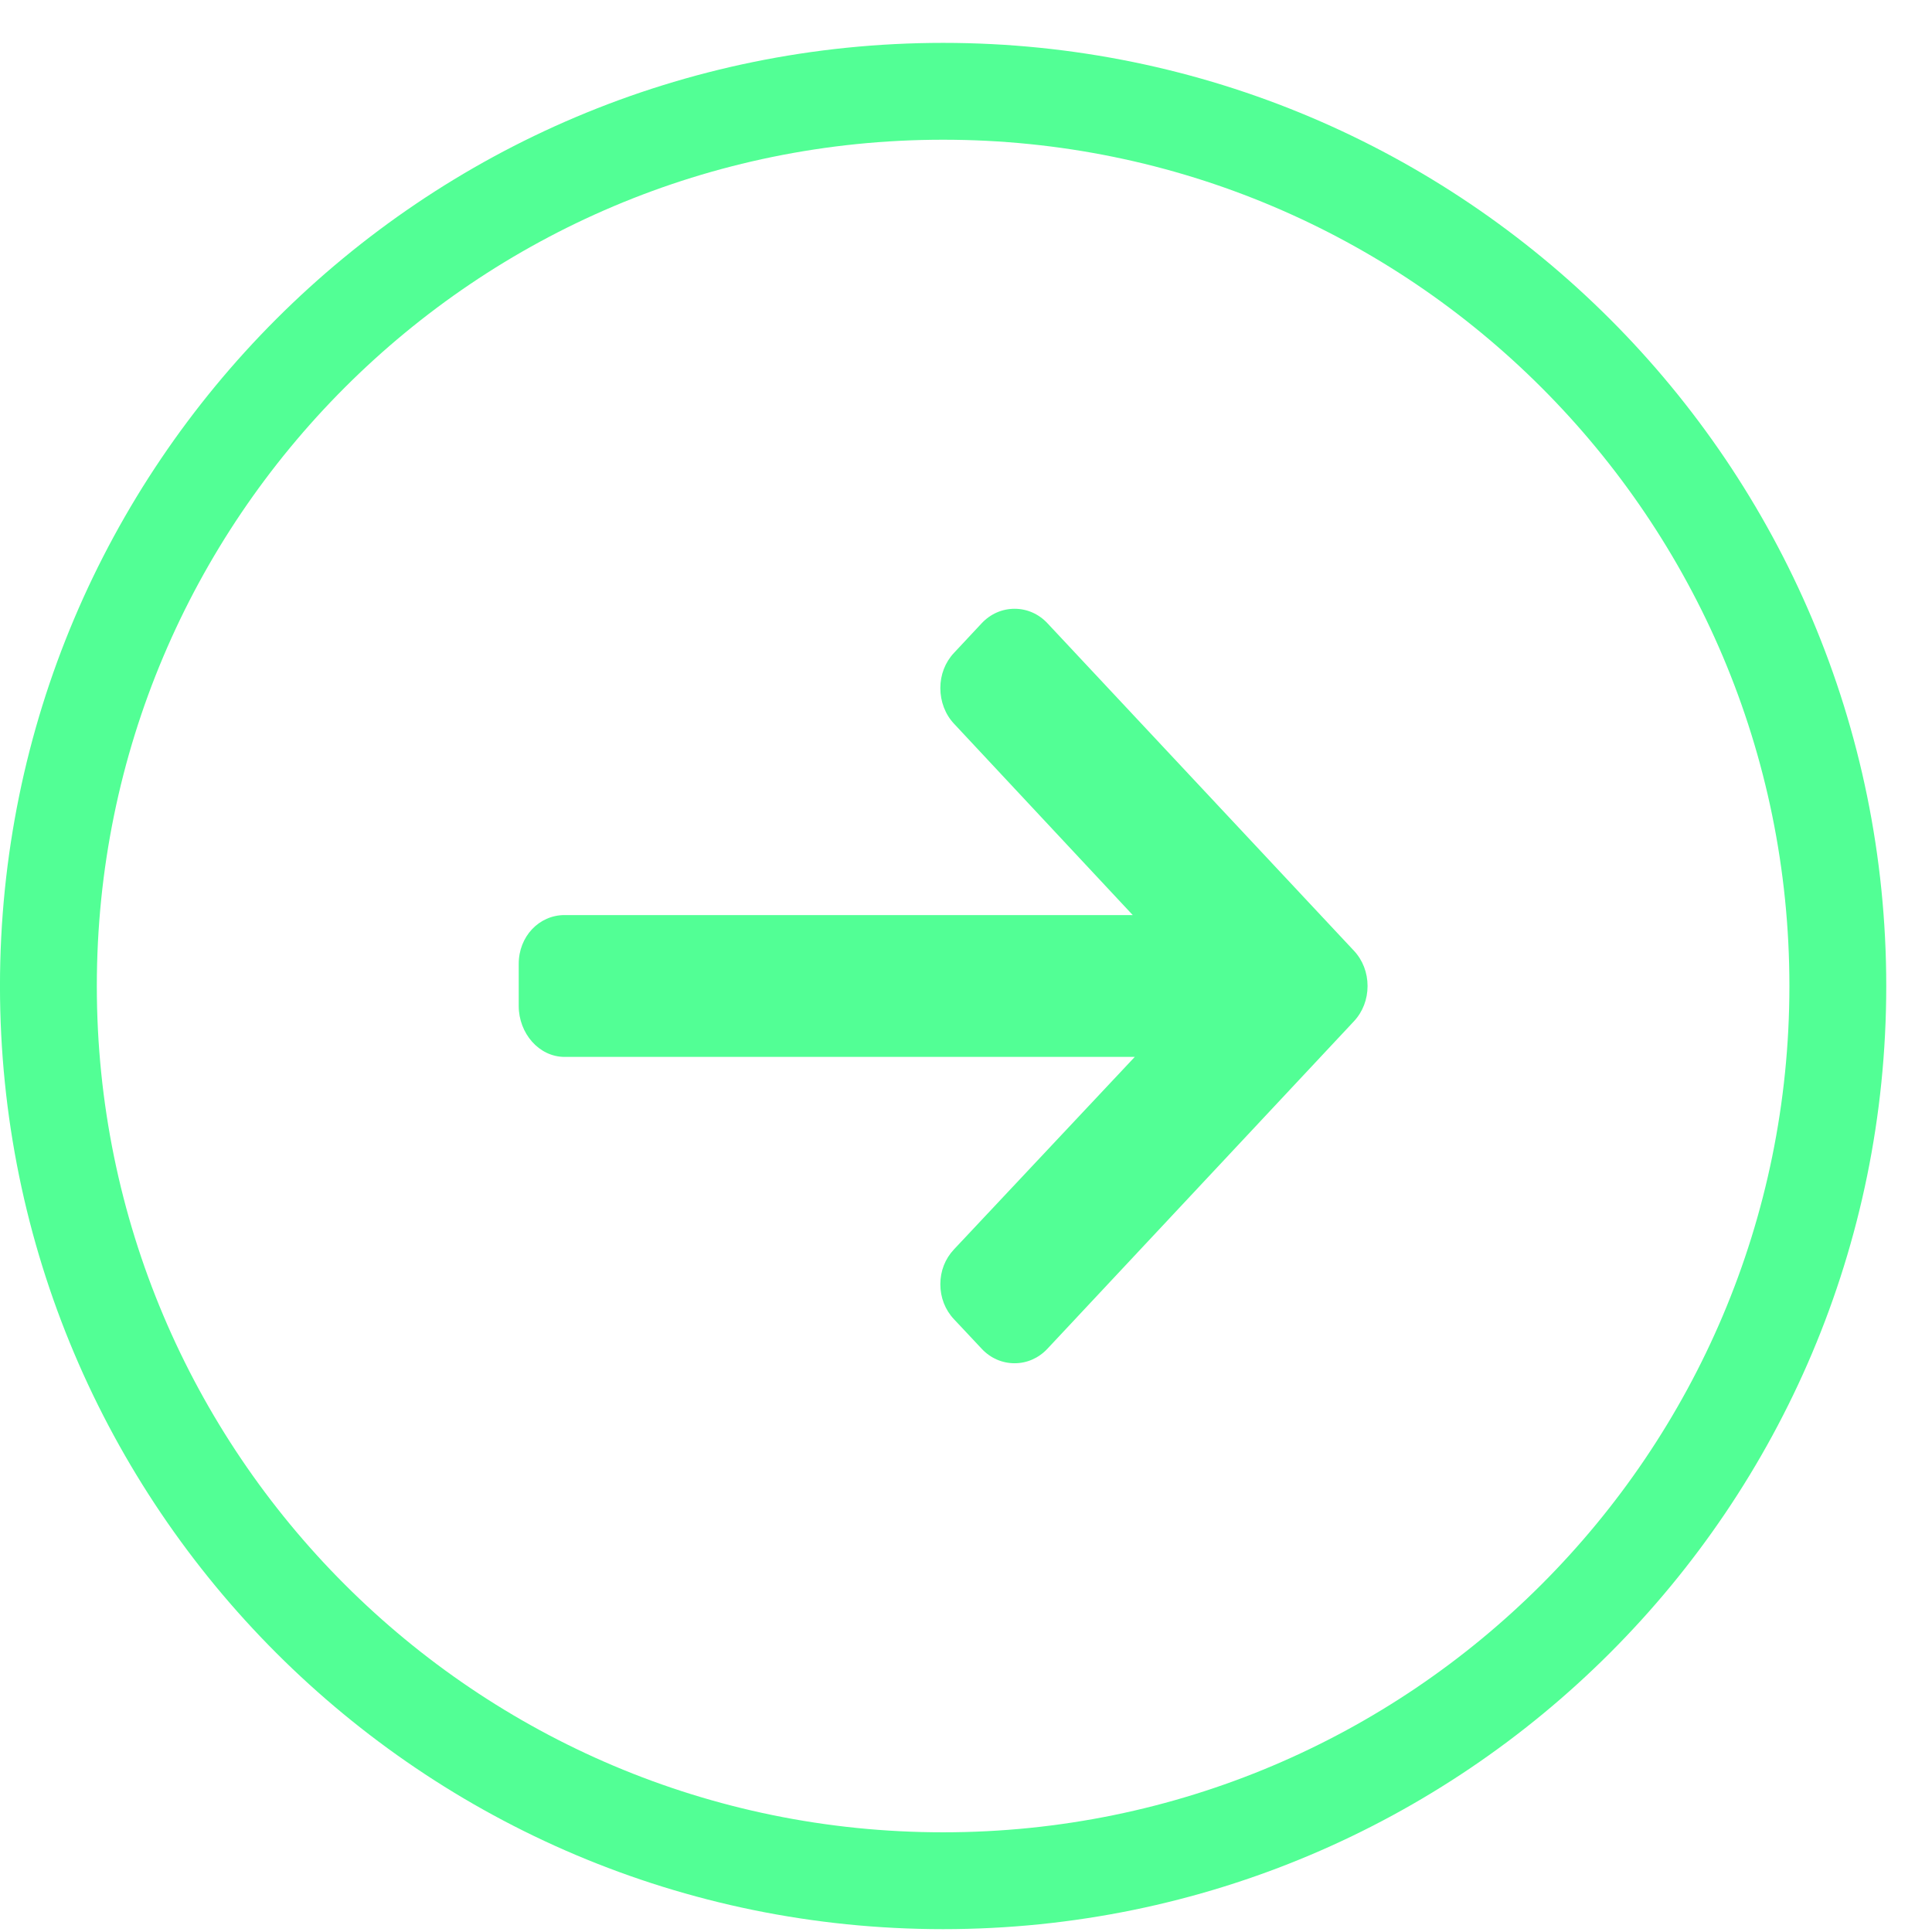
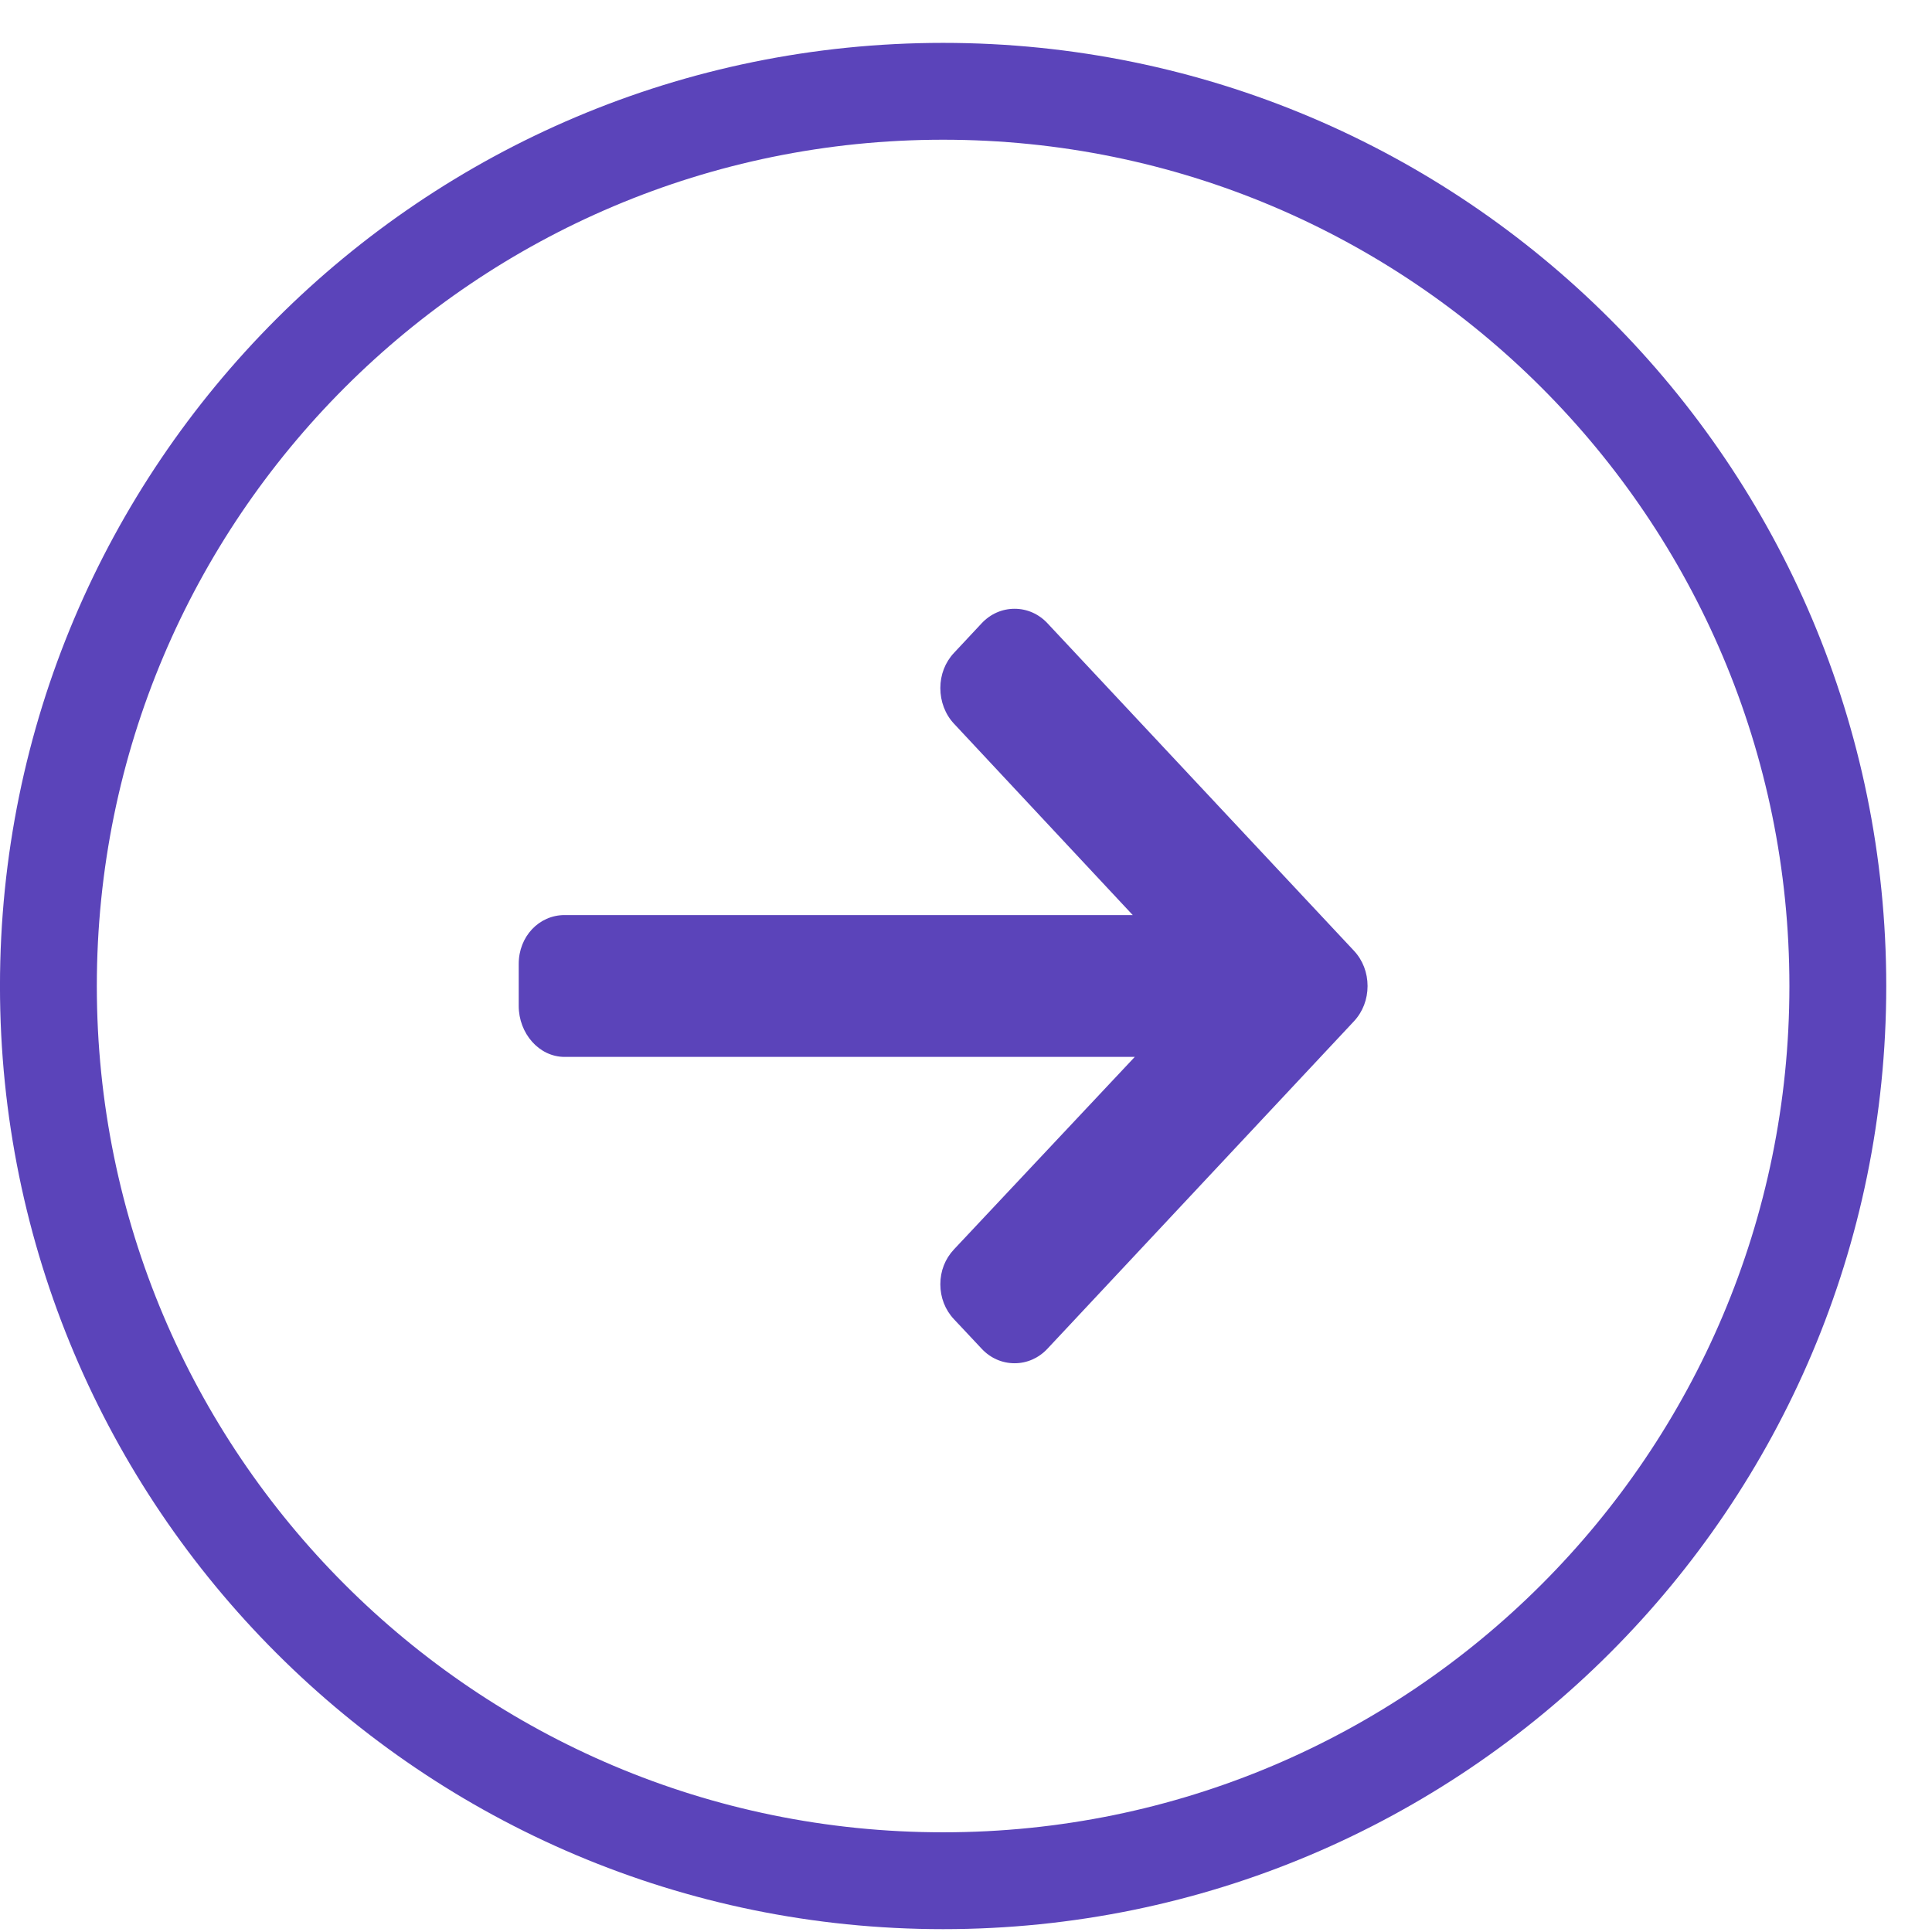
<svg xmlns="http://www.w3.org/2000/svg" width="39" height="39" viewBox="0 0 39 39" fill="none">
-   <circle cx="19.038" cy="19.904" r="18.061" stroke="#52FF95" stroke-width="1.955" />
-   <path d="M27.332 19.193L21.144 12.581C20.967 12.392 20.732 12.289 20.481 12.289C20.23 12.289 19.994 12.392 19.817 12.581L19.256 13.181C19.079 13.37 18.982 13.621 18.982 13.89C18.982 14.158 19.079 14.418 19.256 14.607L22.866 18.472H11.397C10.88 18.472 10.471 18.905 10.471 19.457V20.306C10.471 20.859 10.88 21.335 11.397 21.335H22.907L19.256 25.222C19.079 25.411 18.982 25.656 18.982 25.924C18.982 26.192 19.079 26.441 19.256 26.629L19.818 27.228C19.994 27.416 20.23 27.519 20.481 27.519C20.732 27.519 20.967 27.415 21.144 27.226L27.332 20.615C27.509 20.425 27.606 20.173 27.606 19.904C27.606 19.635 27.509 19.382 27.332 19.193Z" fill="#52FF95" />
+   <circle cx="19.038" cy="19.904" r="18.061" stroke="#5B44BA" stroke-width="1.955" />
+   <path d="M27.332 19.193L21.144 12.581C20.967 12.392 20.732 12.289 20.481 12.289C20.23 12.289 19.994 12.392 19.817 12.581L19.256 13.181C19.079 13.37 18.982 13.621 18.982 13.89C18.982 14.158 19.079 14.418 19.256 14.607L22.866 18.472H11.397C10.88 18.472 10.471 18.905 10.471 19.457V20.306C10.471 20.859 10.88 21.335 11.397 21.335H22.907L19.256 25.222C19.079 25.411 18.982 25.656 18.982 25.924C18.982 26.192 19.079 26.441 19.256 26.629L19.818 27.228C19.994 27.416 20.23 27.519 20.481 27.519C20.732 27.519 20.967 27.415 21.144 27.226L27.332 20.615C27.509 20.425 27.606 20.173 27.606 19.904C27.606 19.635 27.509 19.382 27.332 19.193Z" fill="#5B44BA" />
</svg>
